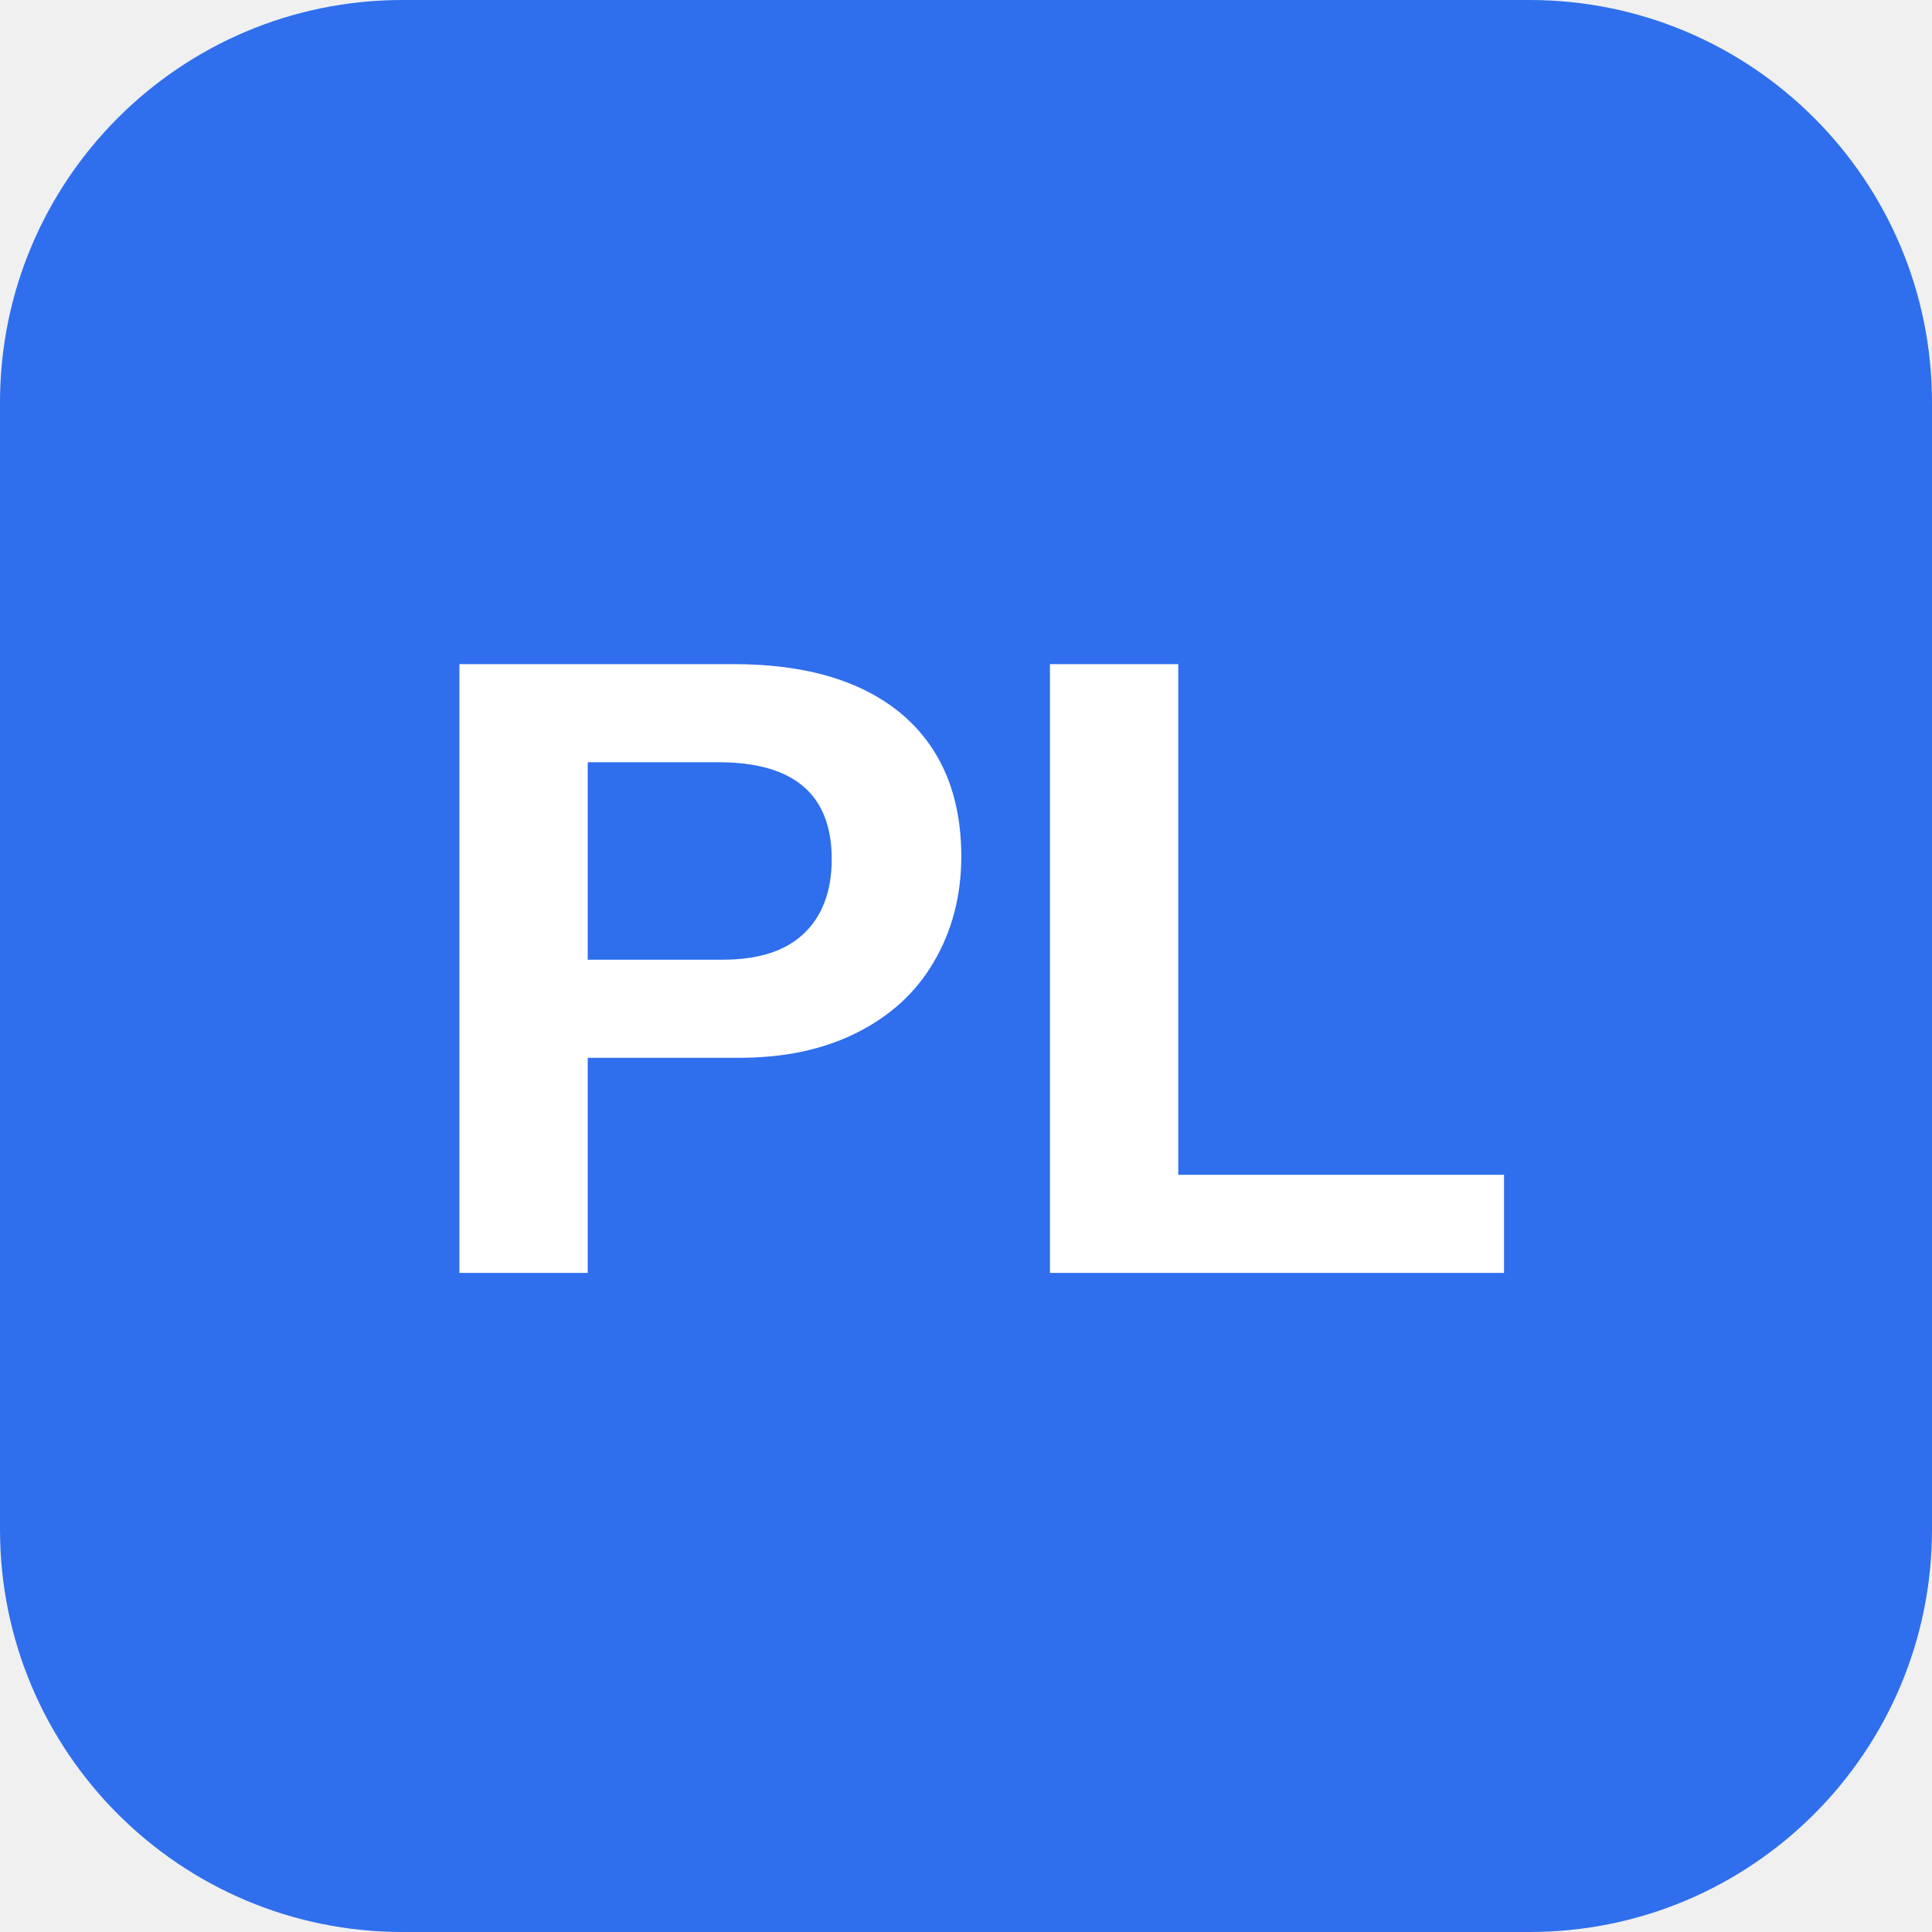
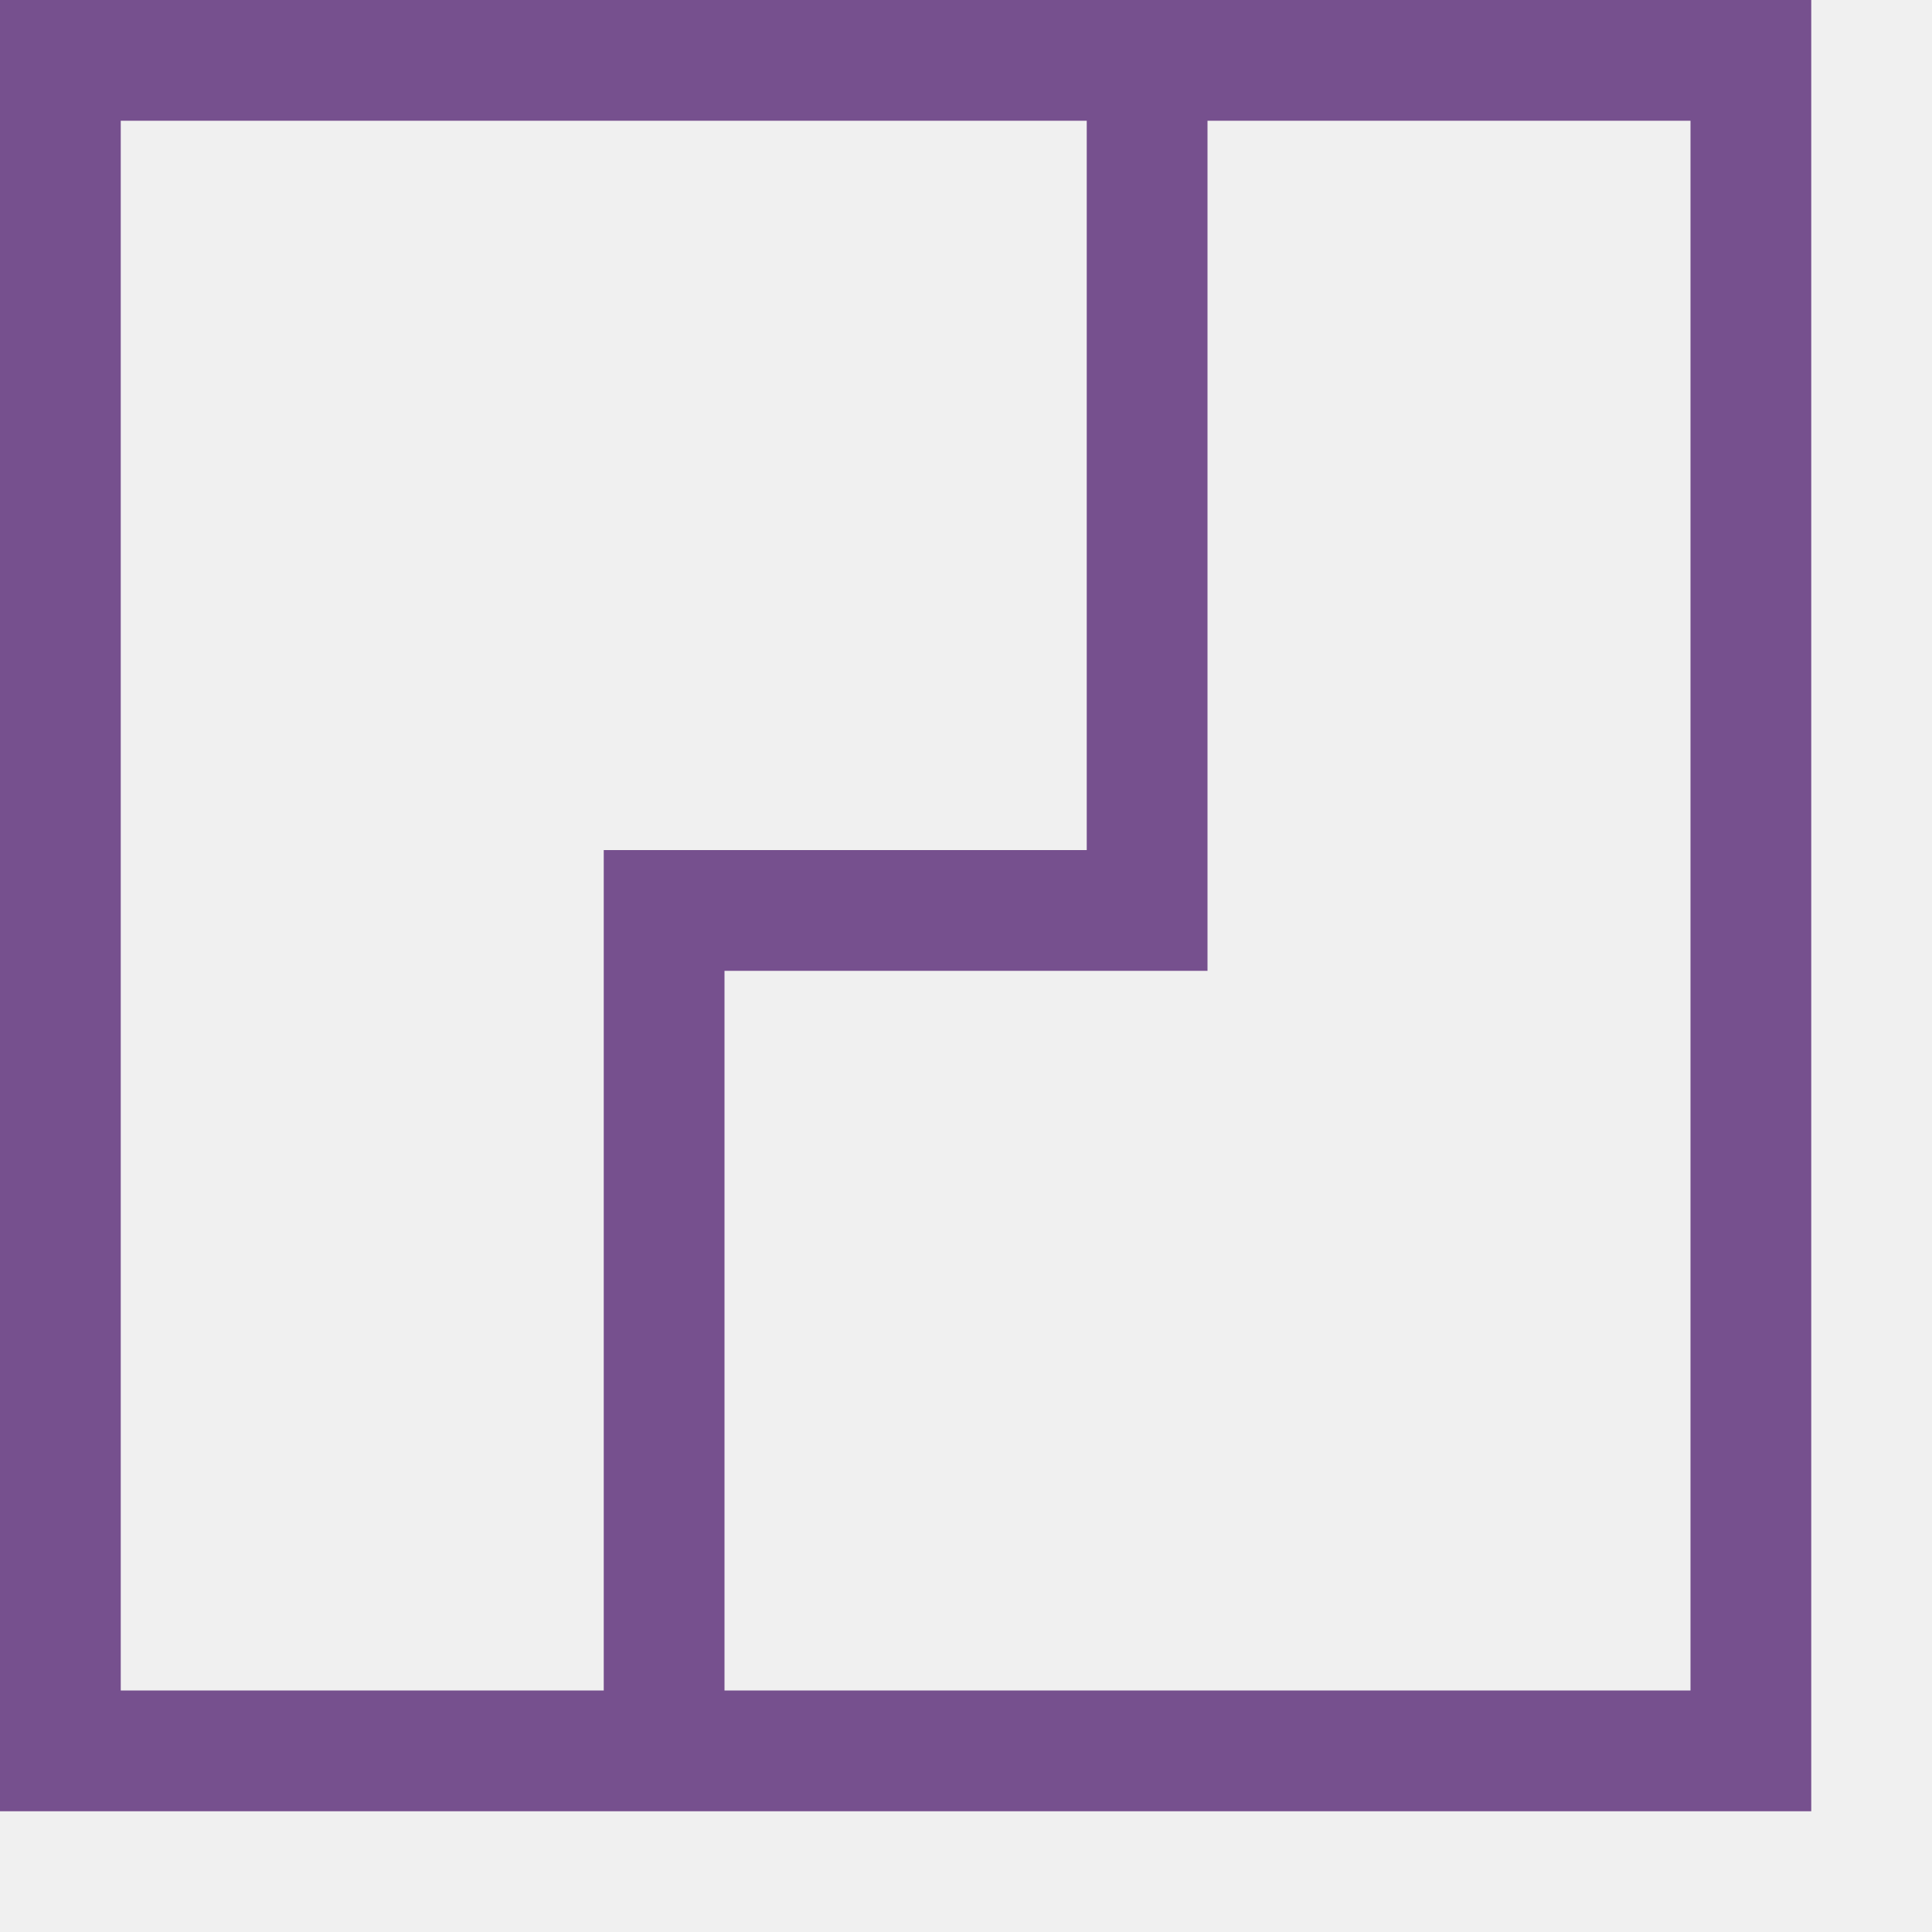
- <svg xmlns="http://www.w3.org/2000/svg" viewBox="0 0 24 24" role="img" aria-label="predictleads">
-   <rect width="24" height="24" rx="5" fill="#2F6FED" />
-   <text x="12" y="12" fill="#fff" font-family="ui-sans-serif,system-ui,Arial,sans-serif" font-size="11" font-weight="700" text-anchor="middle" dominant-baseline="central">PL</text>
+ <svg xmlns="http://www.w3.org/2000/svg" width="16" height="16" version="1.1" viewBox="0 0 16 16">
+   <g fill="none" stroke="#76508E" stroke-width="1px">
+     <rect x=".5" y=".5" width="14" height="14" />
+     <path d="m5.5 14.04v-6.5h4v-6.58" />
+   </g>
</svg>
